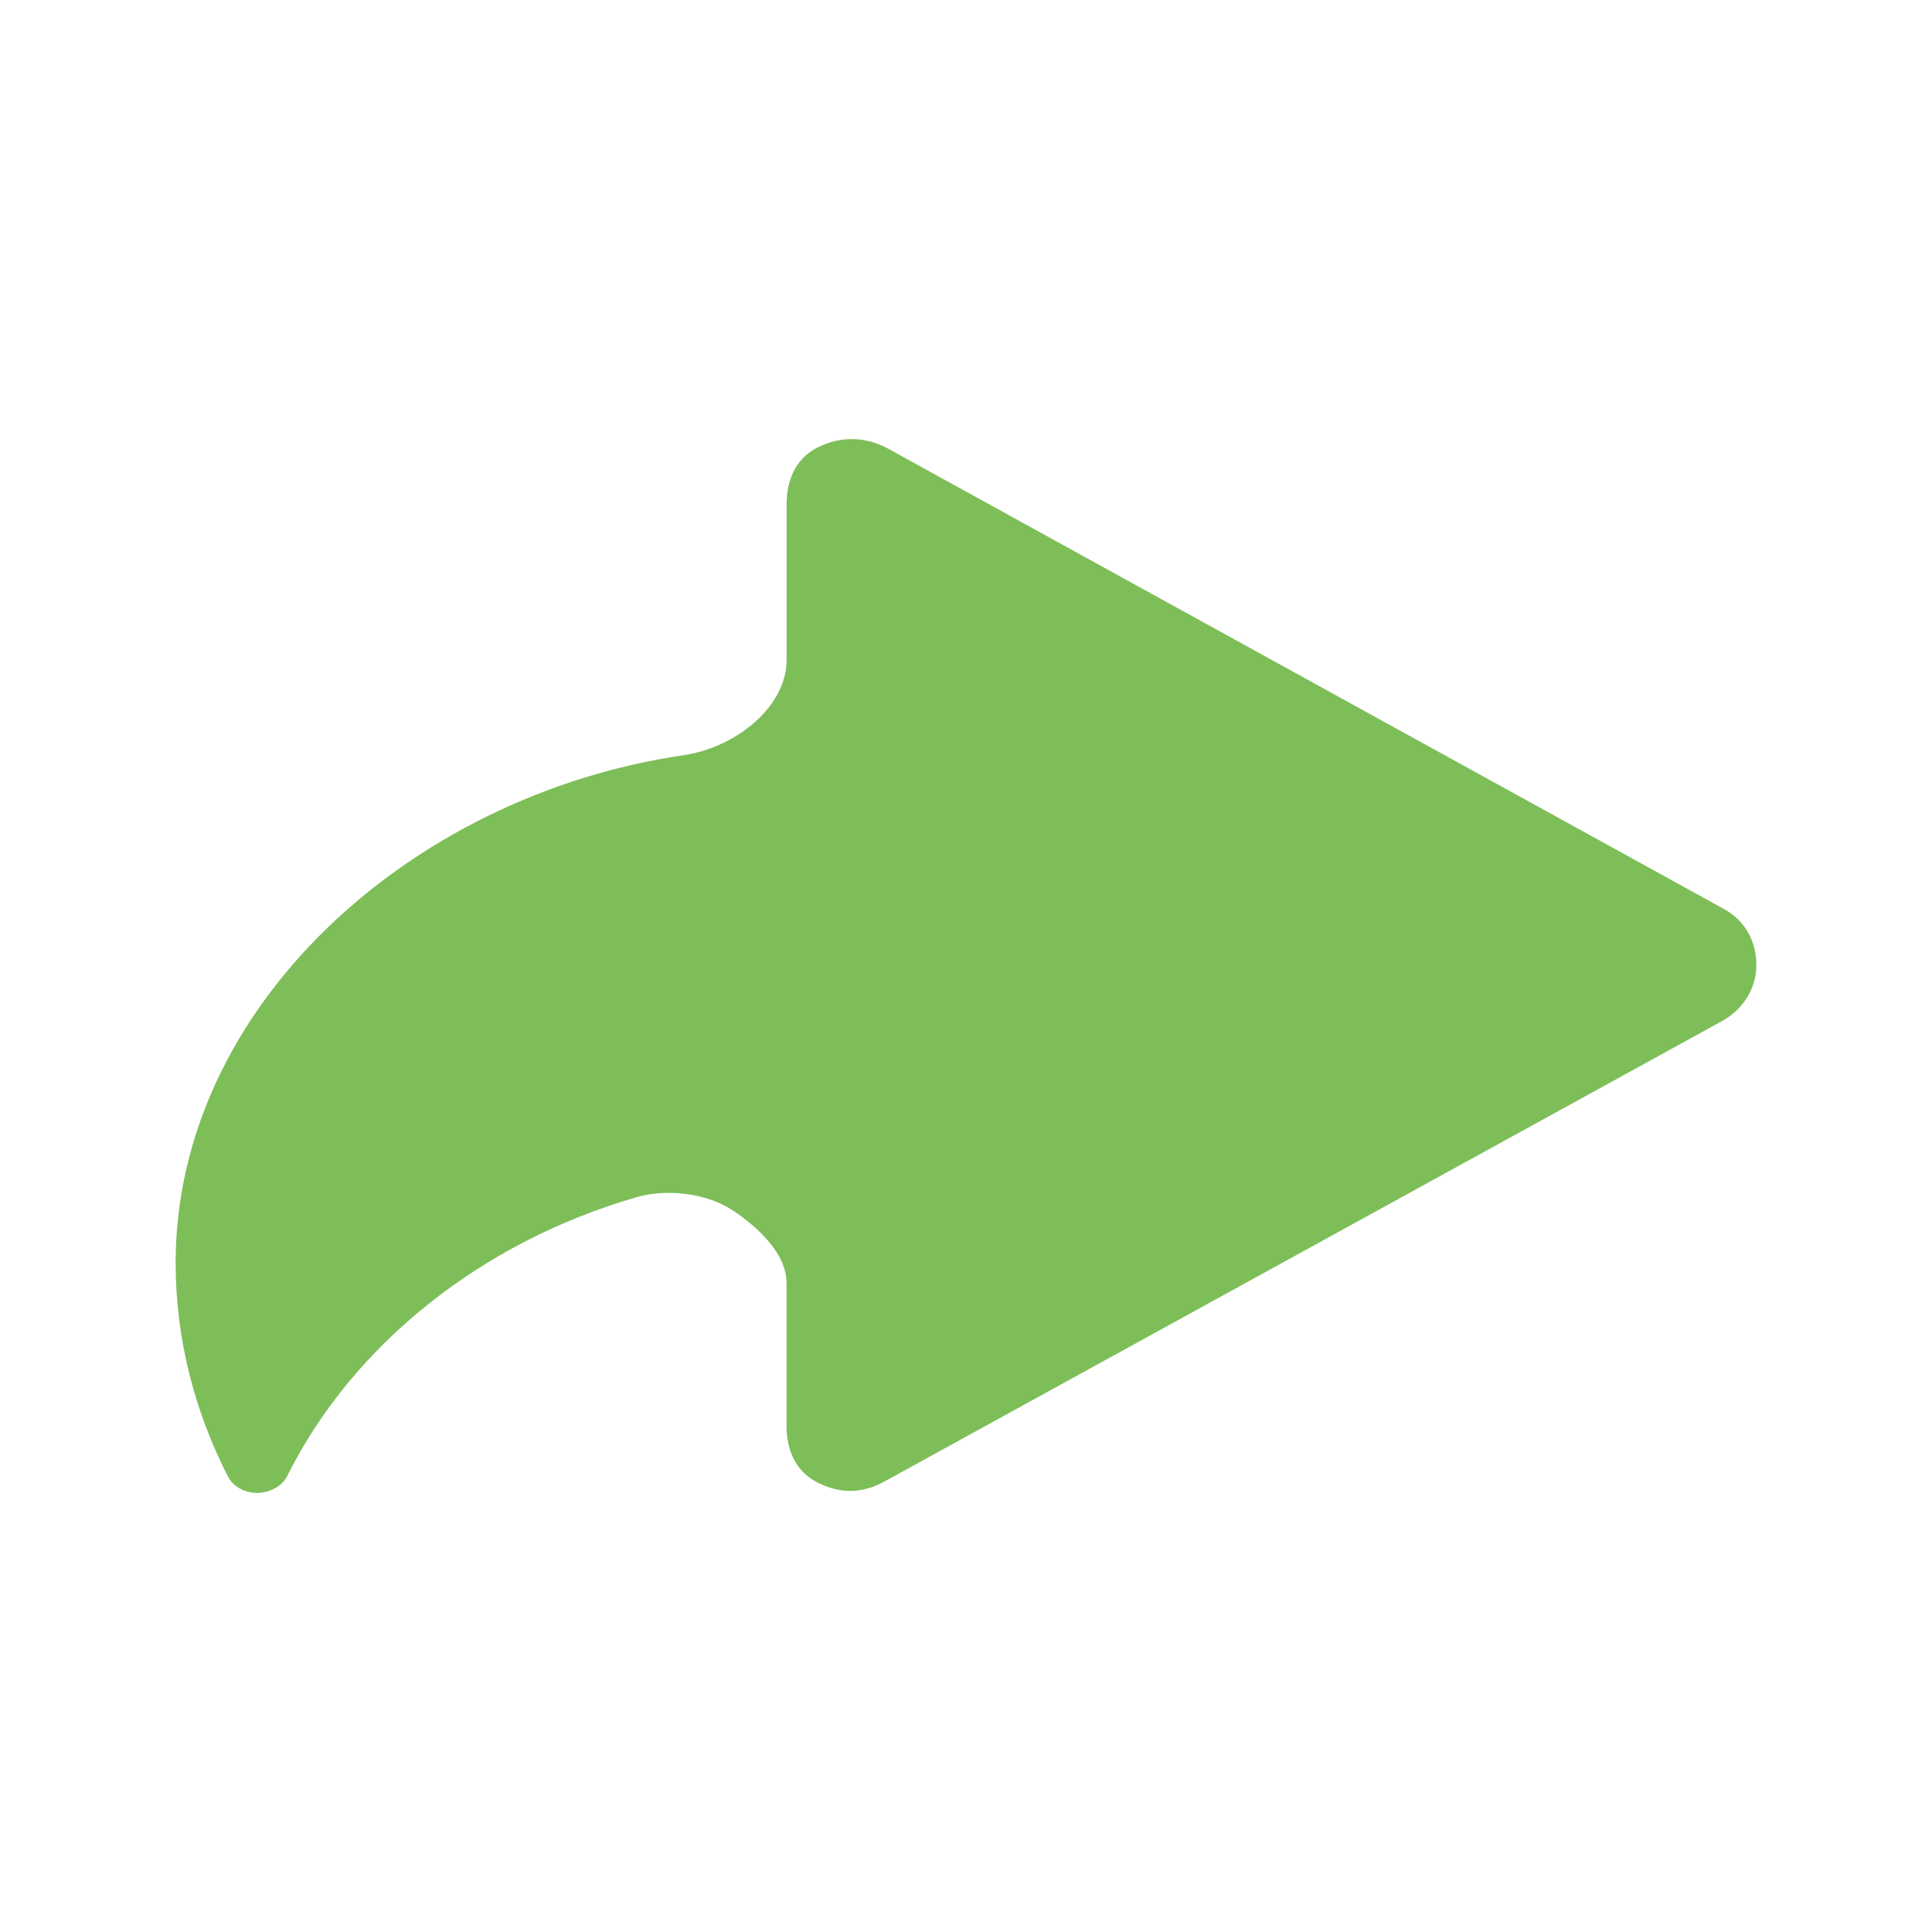
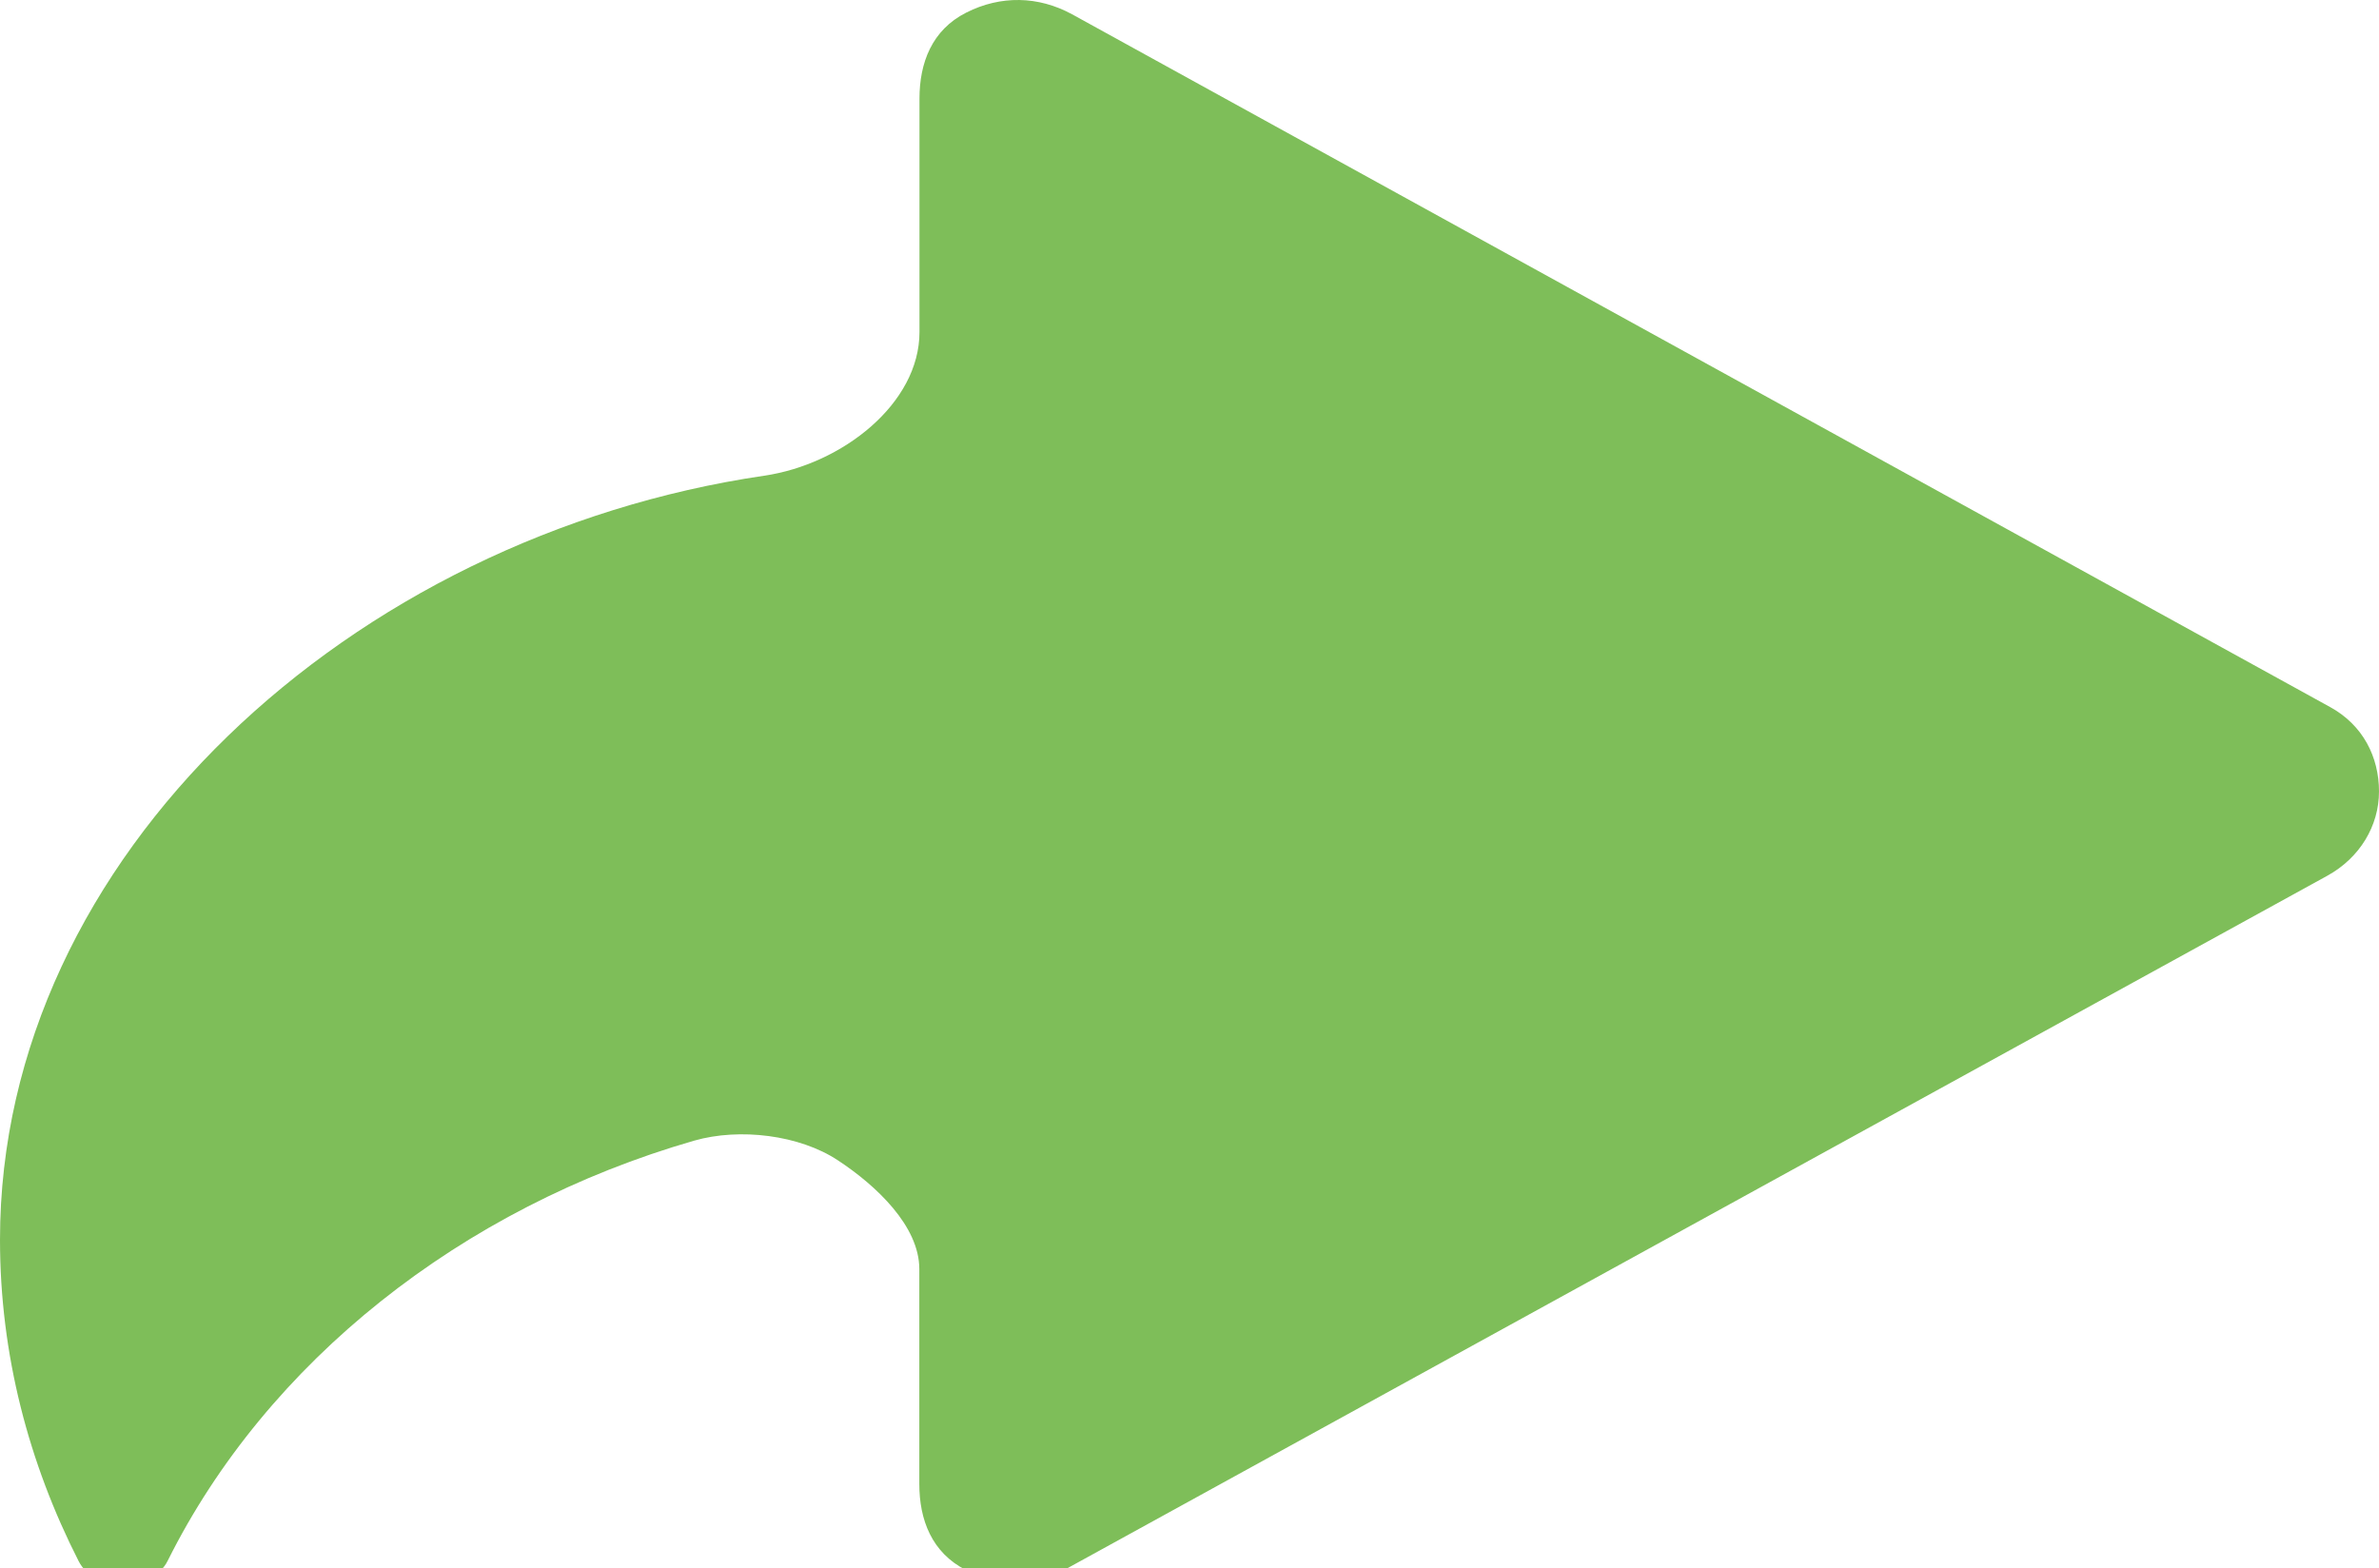
- <svg xmlns="http://www.w3.org/2000/svg" width="44px" height="44px" viewBox="0 0 44 44" version="1.1">
+ <svg xmlns="http://www.w3.org/2000/svg" width="44px" height="29px" viewBox="0 0 44 29" version="1.1">
  <defs />
-   <g stroke="none" stroke-width="1" fill="none" fill-rule="evenodd">
-     <g fill="#7EBE59">
-       <path d="M39.261,20.701 L20.223,10.216 C19.712,9.938 19.143,9.927 18.621,10.19 C18.101,10.454 17.914,10.953 17.914,11.492 L17.914,15.026 C17.914,16.108 16.745,17.028 15.562,17.2 C9.335,18.115 4,22.942 4,28.762 C4,30.5 4.435,32.145 5.19,33.626 C5.305,33.855 5.577,34.002 5.856,34 C6.134,34 6.425,33.851 6.537,33.623 C8.038,30.611 10.983,28.277 14.506,27.263 C15.194,27.066 16.098,27.177 16.679,27.56 C17.262,27.944 17.912,28.557 17.912,29.207 L17.912,32.461 C17.912,33 18.099,33.499 18.617,33.763 C19.138,34.028 19.64,34.018 20.149,33.737 L39.219,23.254 C39.711,22.982 40,22.498 40,21.978 C40,21.458 39.758,20.974 39.261,20.701 L39.261,20.701 L39.261,20.701 Z" />
+   <g id="Icons" stroke="none" stroke-width="1" fill="none" fill-rule="evenodd">
+     <g id="icons/share-active" fill="#7EBE59">
+       <path d="M43.096,13.079 L19.828,0.264 C19.203,-0.076 18.508,-0.089 17.871,0.233 C17.234,0.555 17.006,1.164 17.006,1.824 L17.006,6.143 C17.006,7.465 15.578,8.589 14.131,8.8 C6.521,9.919 0,15.818 0,22.932 C0,25.056 0.532,27.066 1.454,28.877 C1.595,29.156 1.928,29.336 2.269,29.333 C2.608,29.333 2.964,29.151 3.101,28.872 C4.936,25.192 8.535,22.339 12.841,21.099 C13.682,20.859 14.786,20.994 15.496,21.463 C16.209,21.932 17.003,22.681 17.003,23.476 L17.003,27.452 C17.003,28.111 17.232,28.721 17.866,29.043 C18.502,29.367 19.115,29.355 19.738,29.011 L43.045,16.199 C43.647,15.867 44,15.275 44,14.64 C44,14.004 43.704,13.412 43.096,13.079 L43.096,13.079 L43.096,13.079 Z" id="Shape" />
    </g>
  </g>
</svg>
